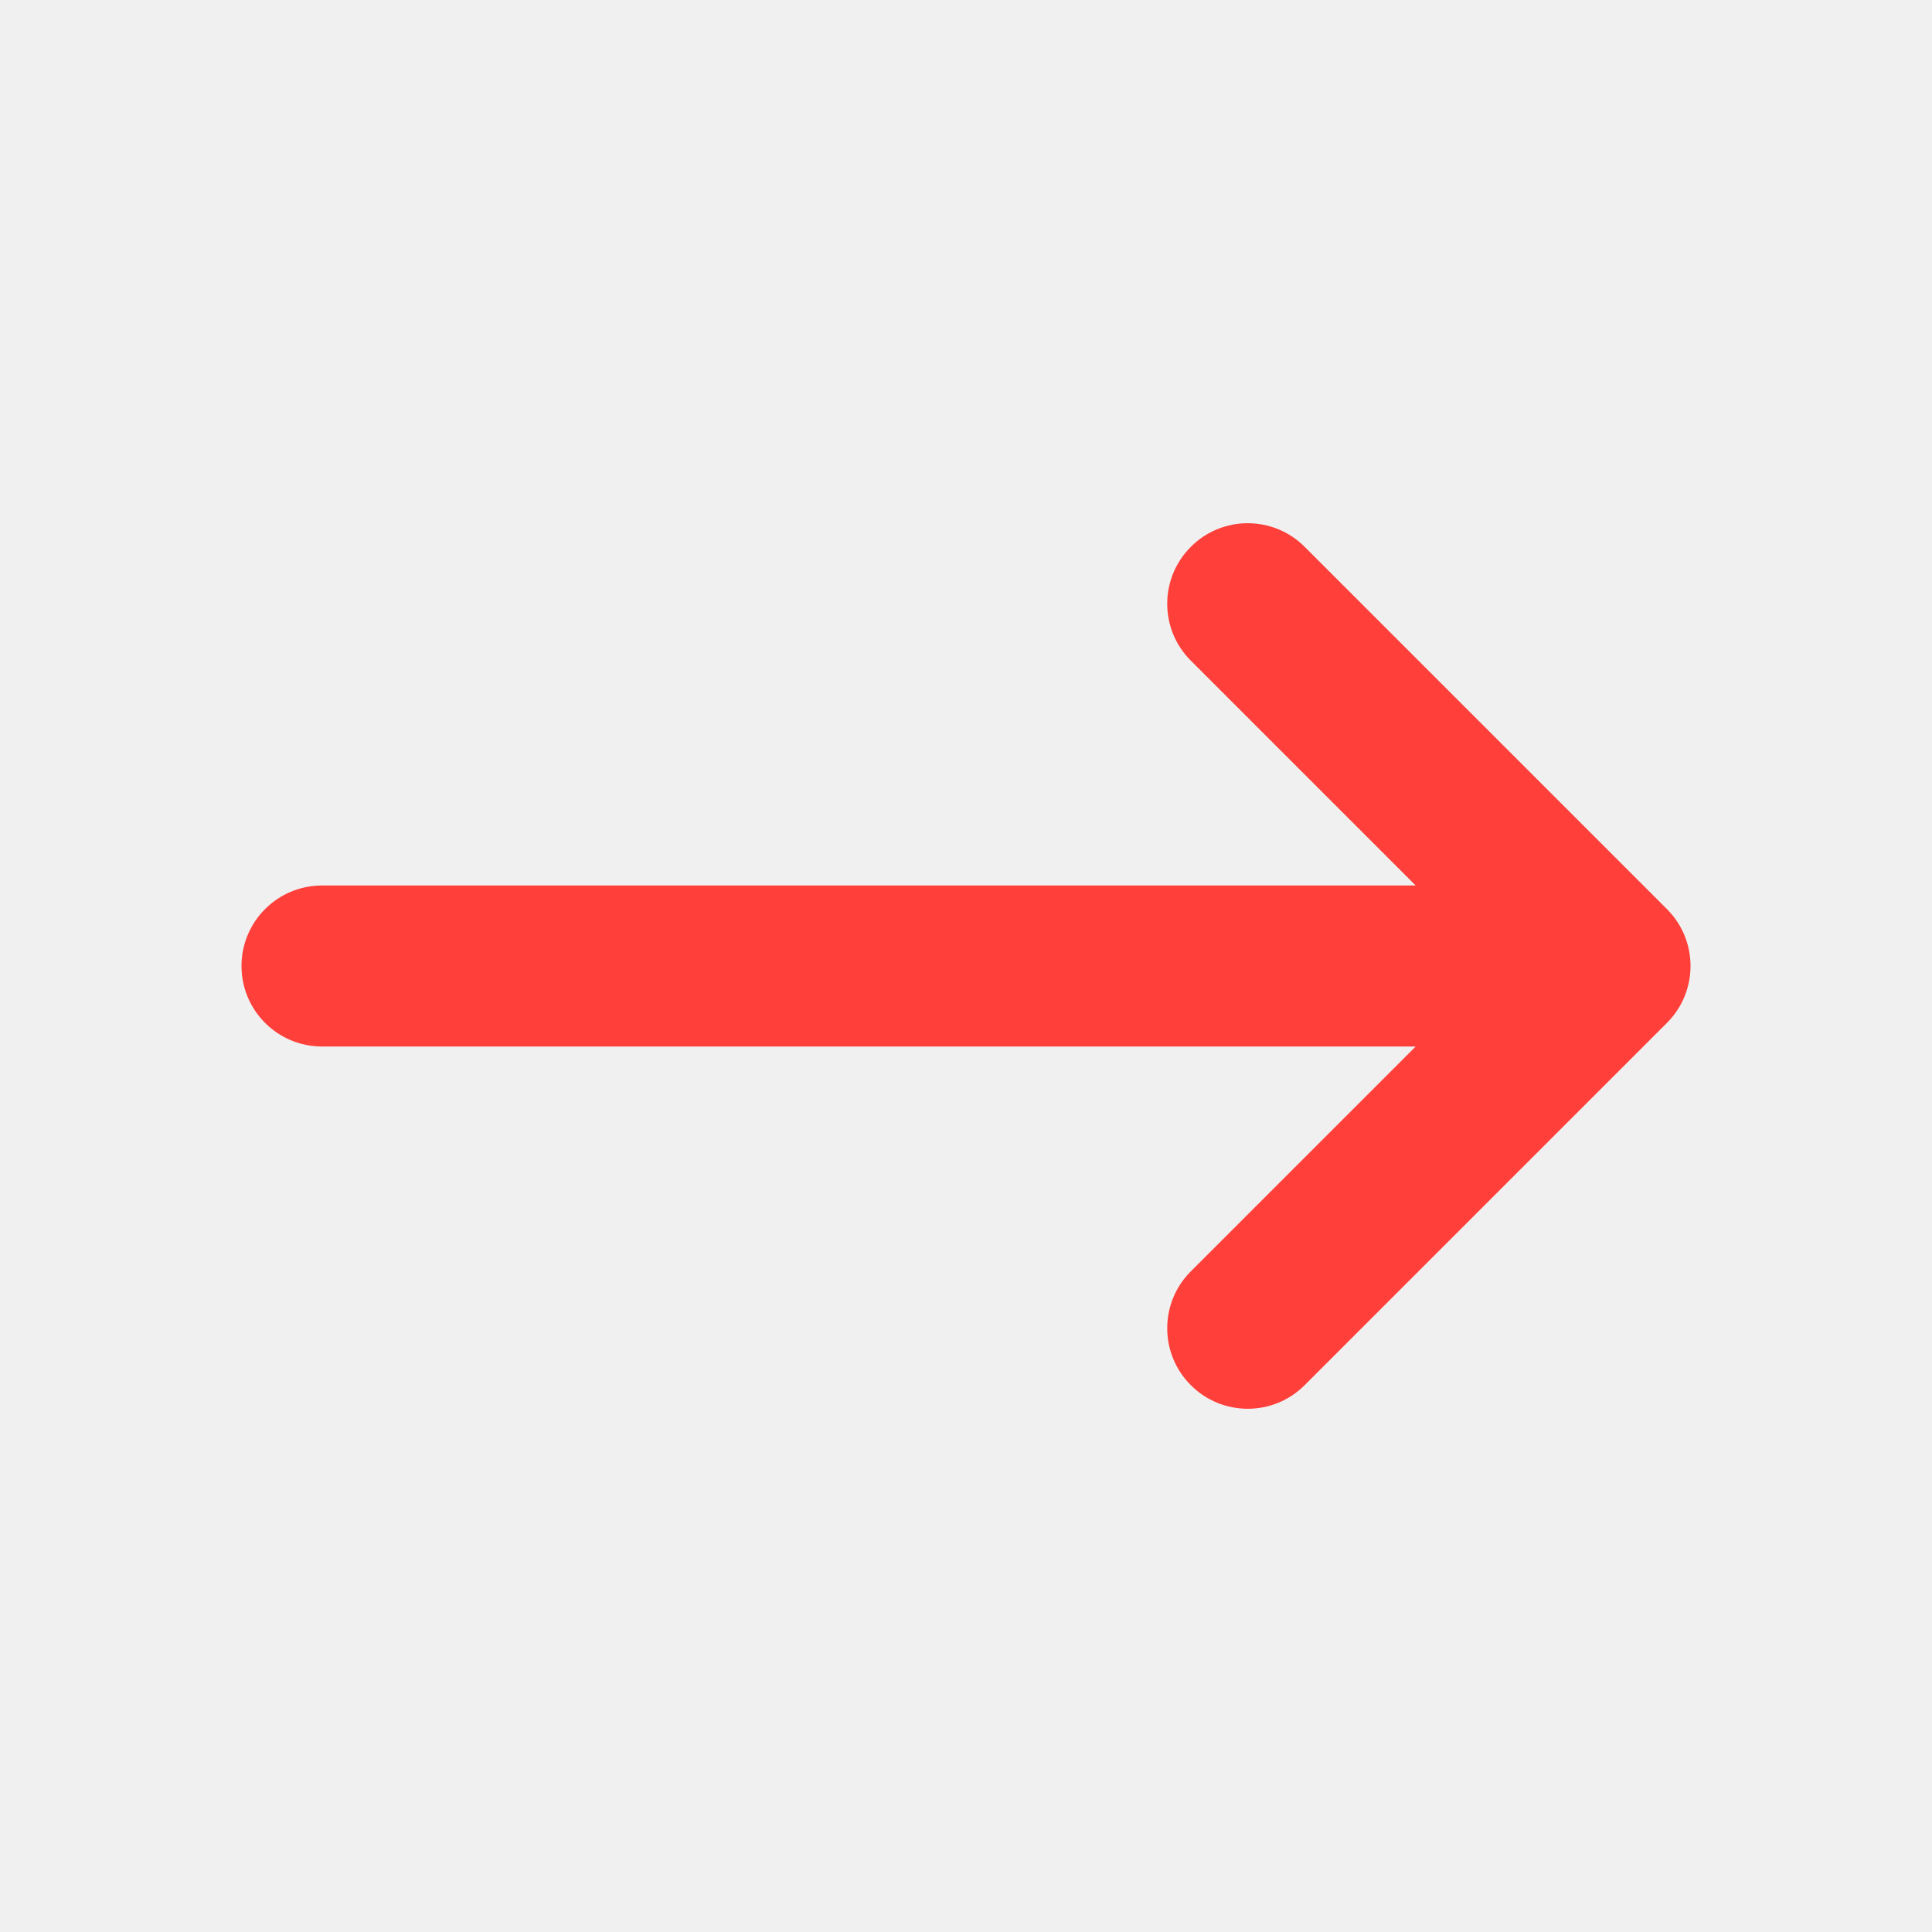
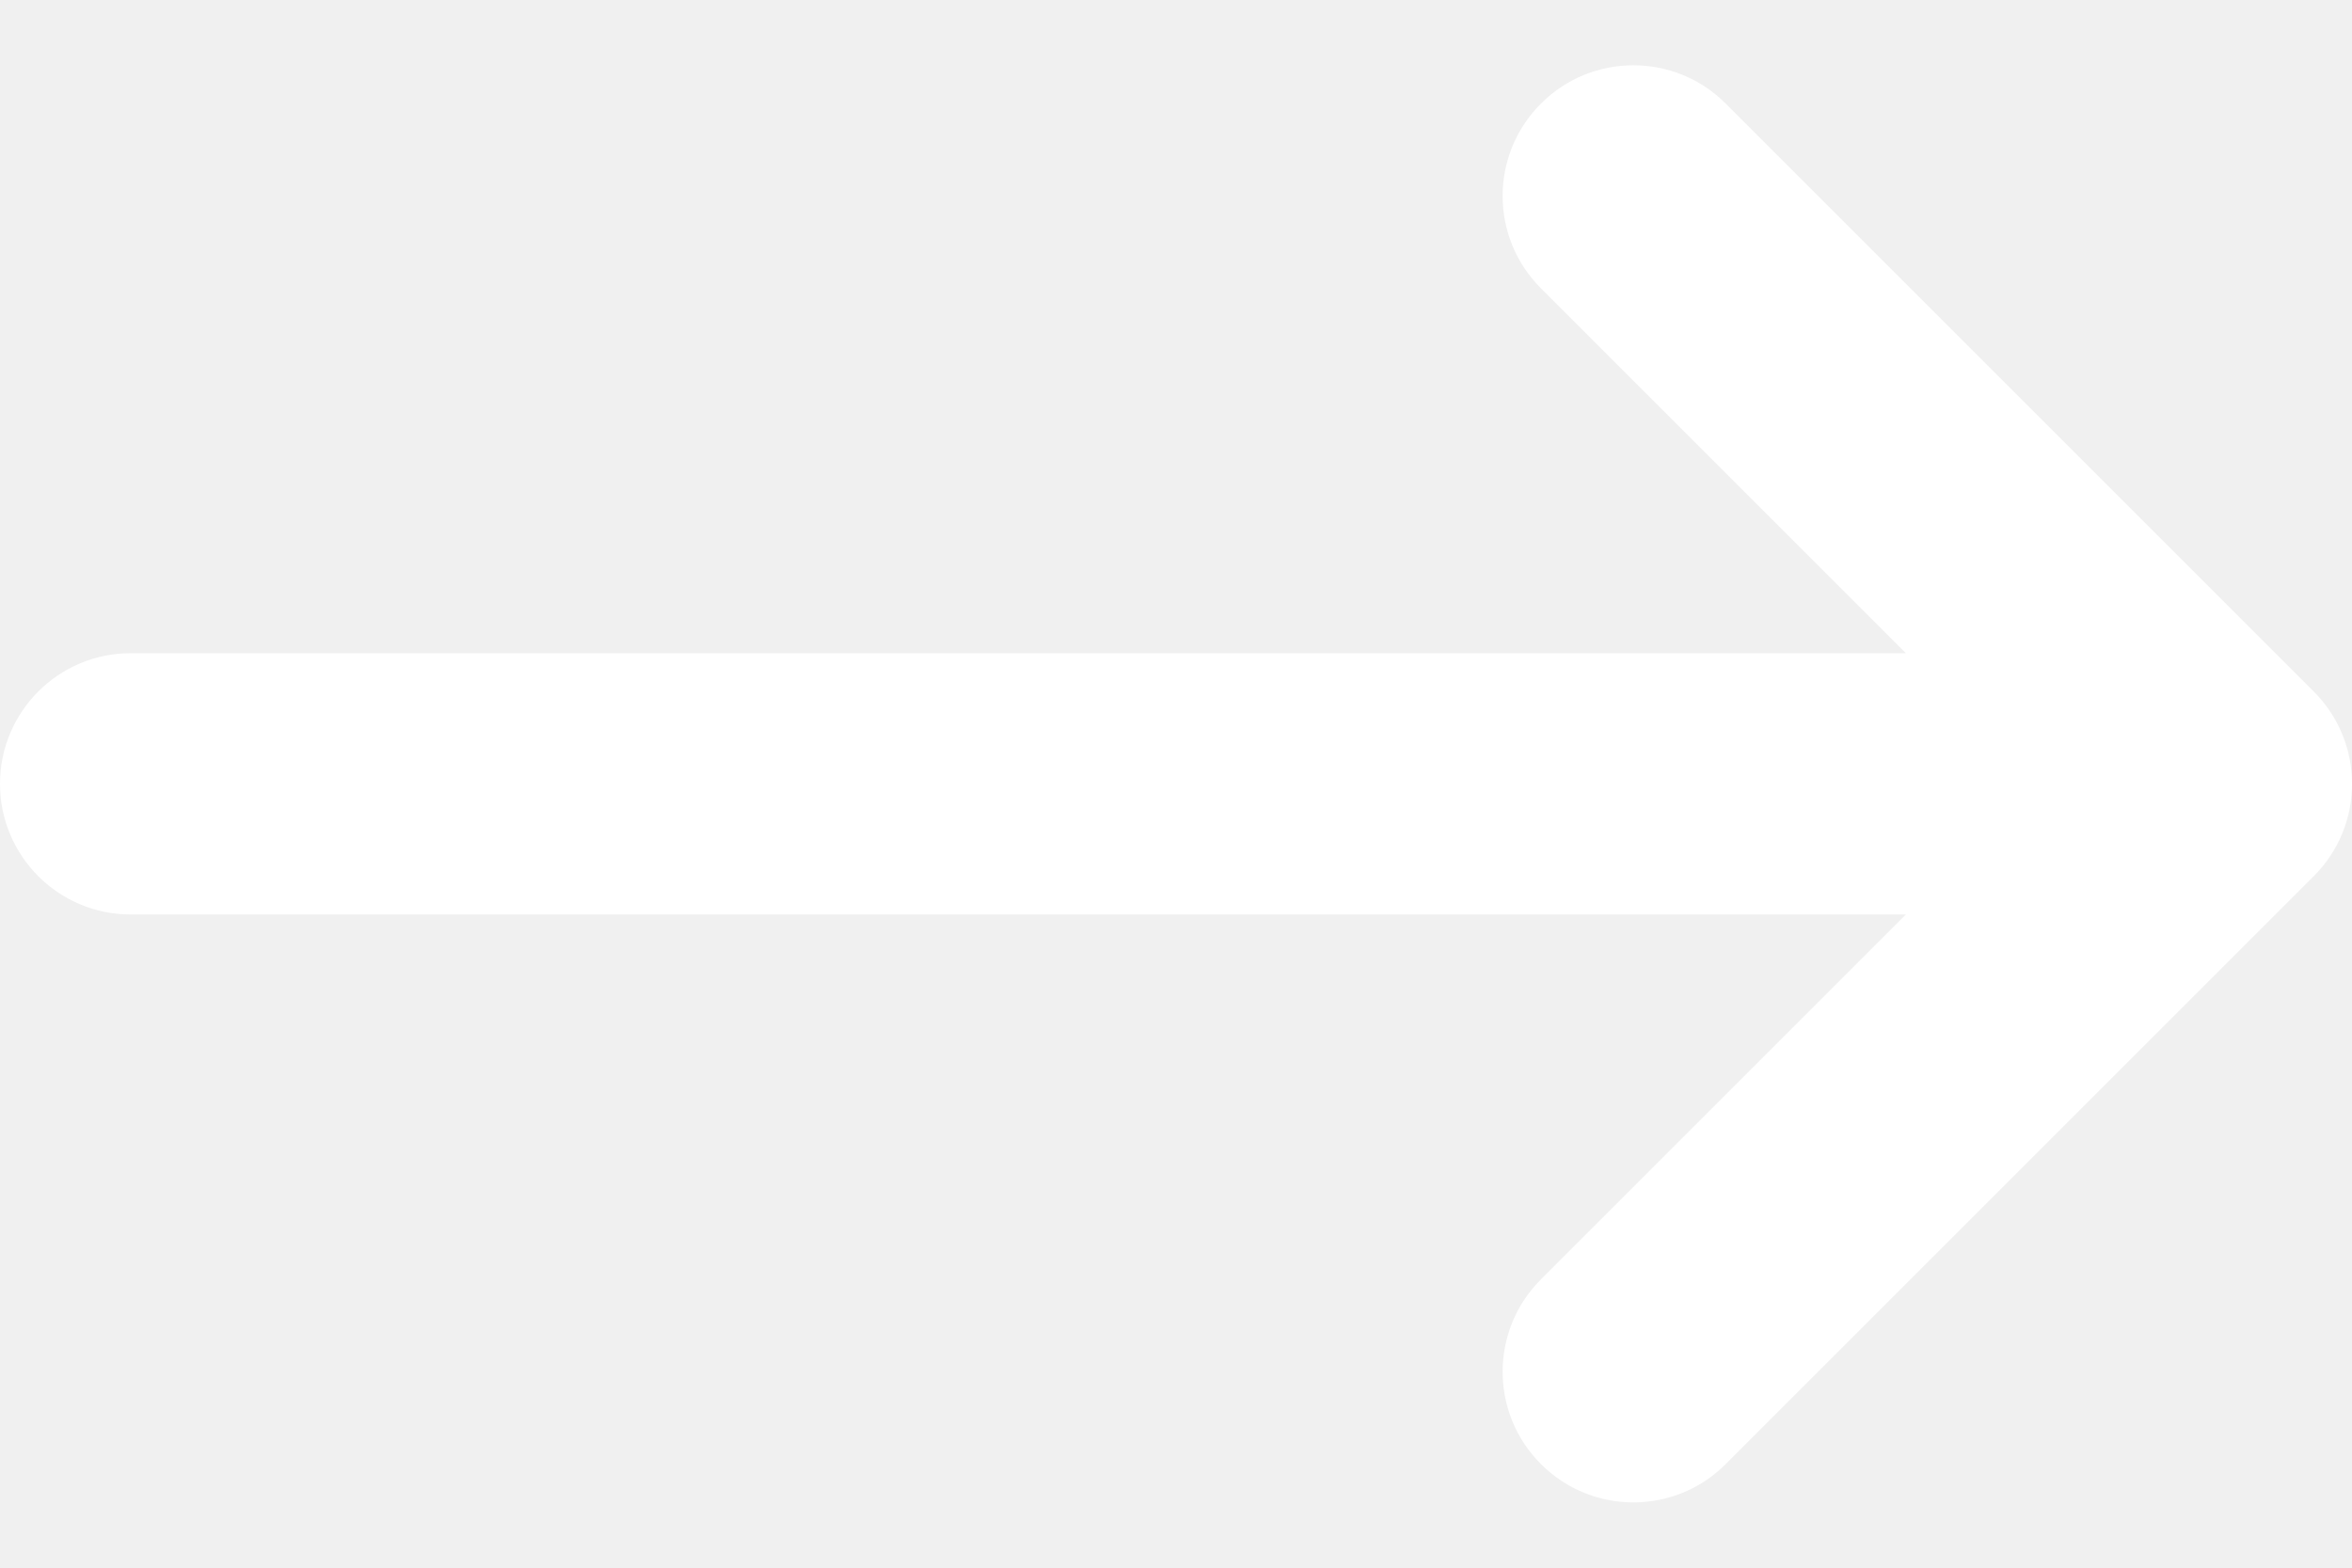
- <svg xmlns="http://www.w3.org/2000/svg" width="24" height="24" viewBox="0 0 24 24" fill="none">
-   <path fill-rule="evenodd" clip-rule="evenodd" d="M14.793 6.793C15.183 6.402 15.817 6.402 16.207 6.793L20.707 11.293C21.098 11.683 21.098 12.317 20.707 12.707L16.207 17.207C15.817 17.598 15.183 17.598 14.793 17.207C14.402 16.817 14.402 16.183 14.793 15.793L17.586 13H4C3.448 13 3 12.552 3 12C3 11.448 3.448 11 4 11H17.586L14.793 8.207C14.402 7.817 14.402 7.183 14.793 6.793Z" fill="#FF3F3A" />
+ <svg xmlns="http://www.w3.org/2000/svg" width="18" height="12" viewBox="0 0 18 12" fill="none">
+   <path fill-rule="evenodd" clip-rule="evenodd" d="M11.793 0.793C12.183 0.402 12.817 0.402 13.207 0.793L17.707 5.293C18.098 5.683 18.098 6.317 17.707 6.707L13.207 11.207C12.817 11.598 12.183 11.598 11.793 11.207C11.402 10.817 11.402 10.183 11.793 9.793L14.586 7H1C0.448 7 0 6.552 0 6C0 5.448 0.448 5 1 5H14.586L11.793 2.207C11.402 1.817 11.402 1.183 11.793 0.793Z" fill="white" />
</svg>
